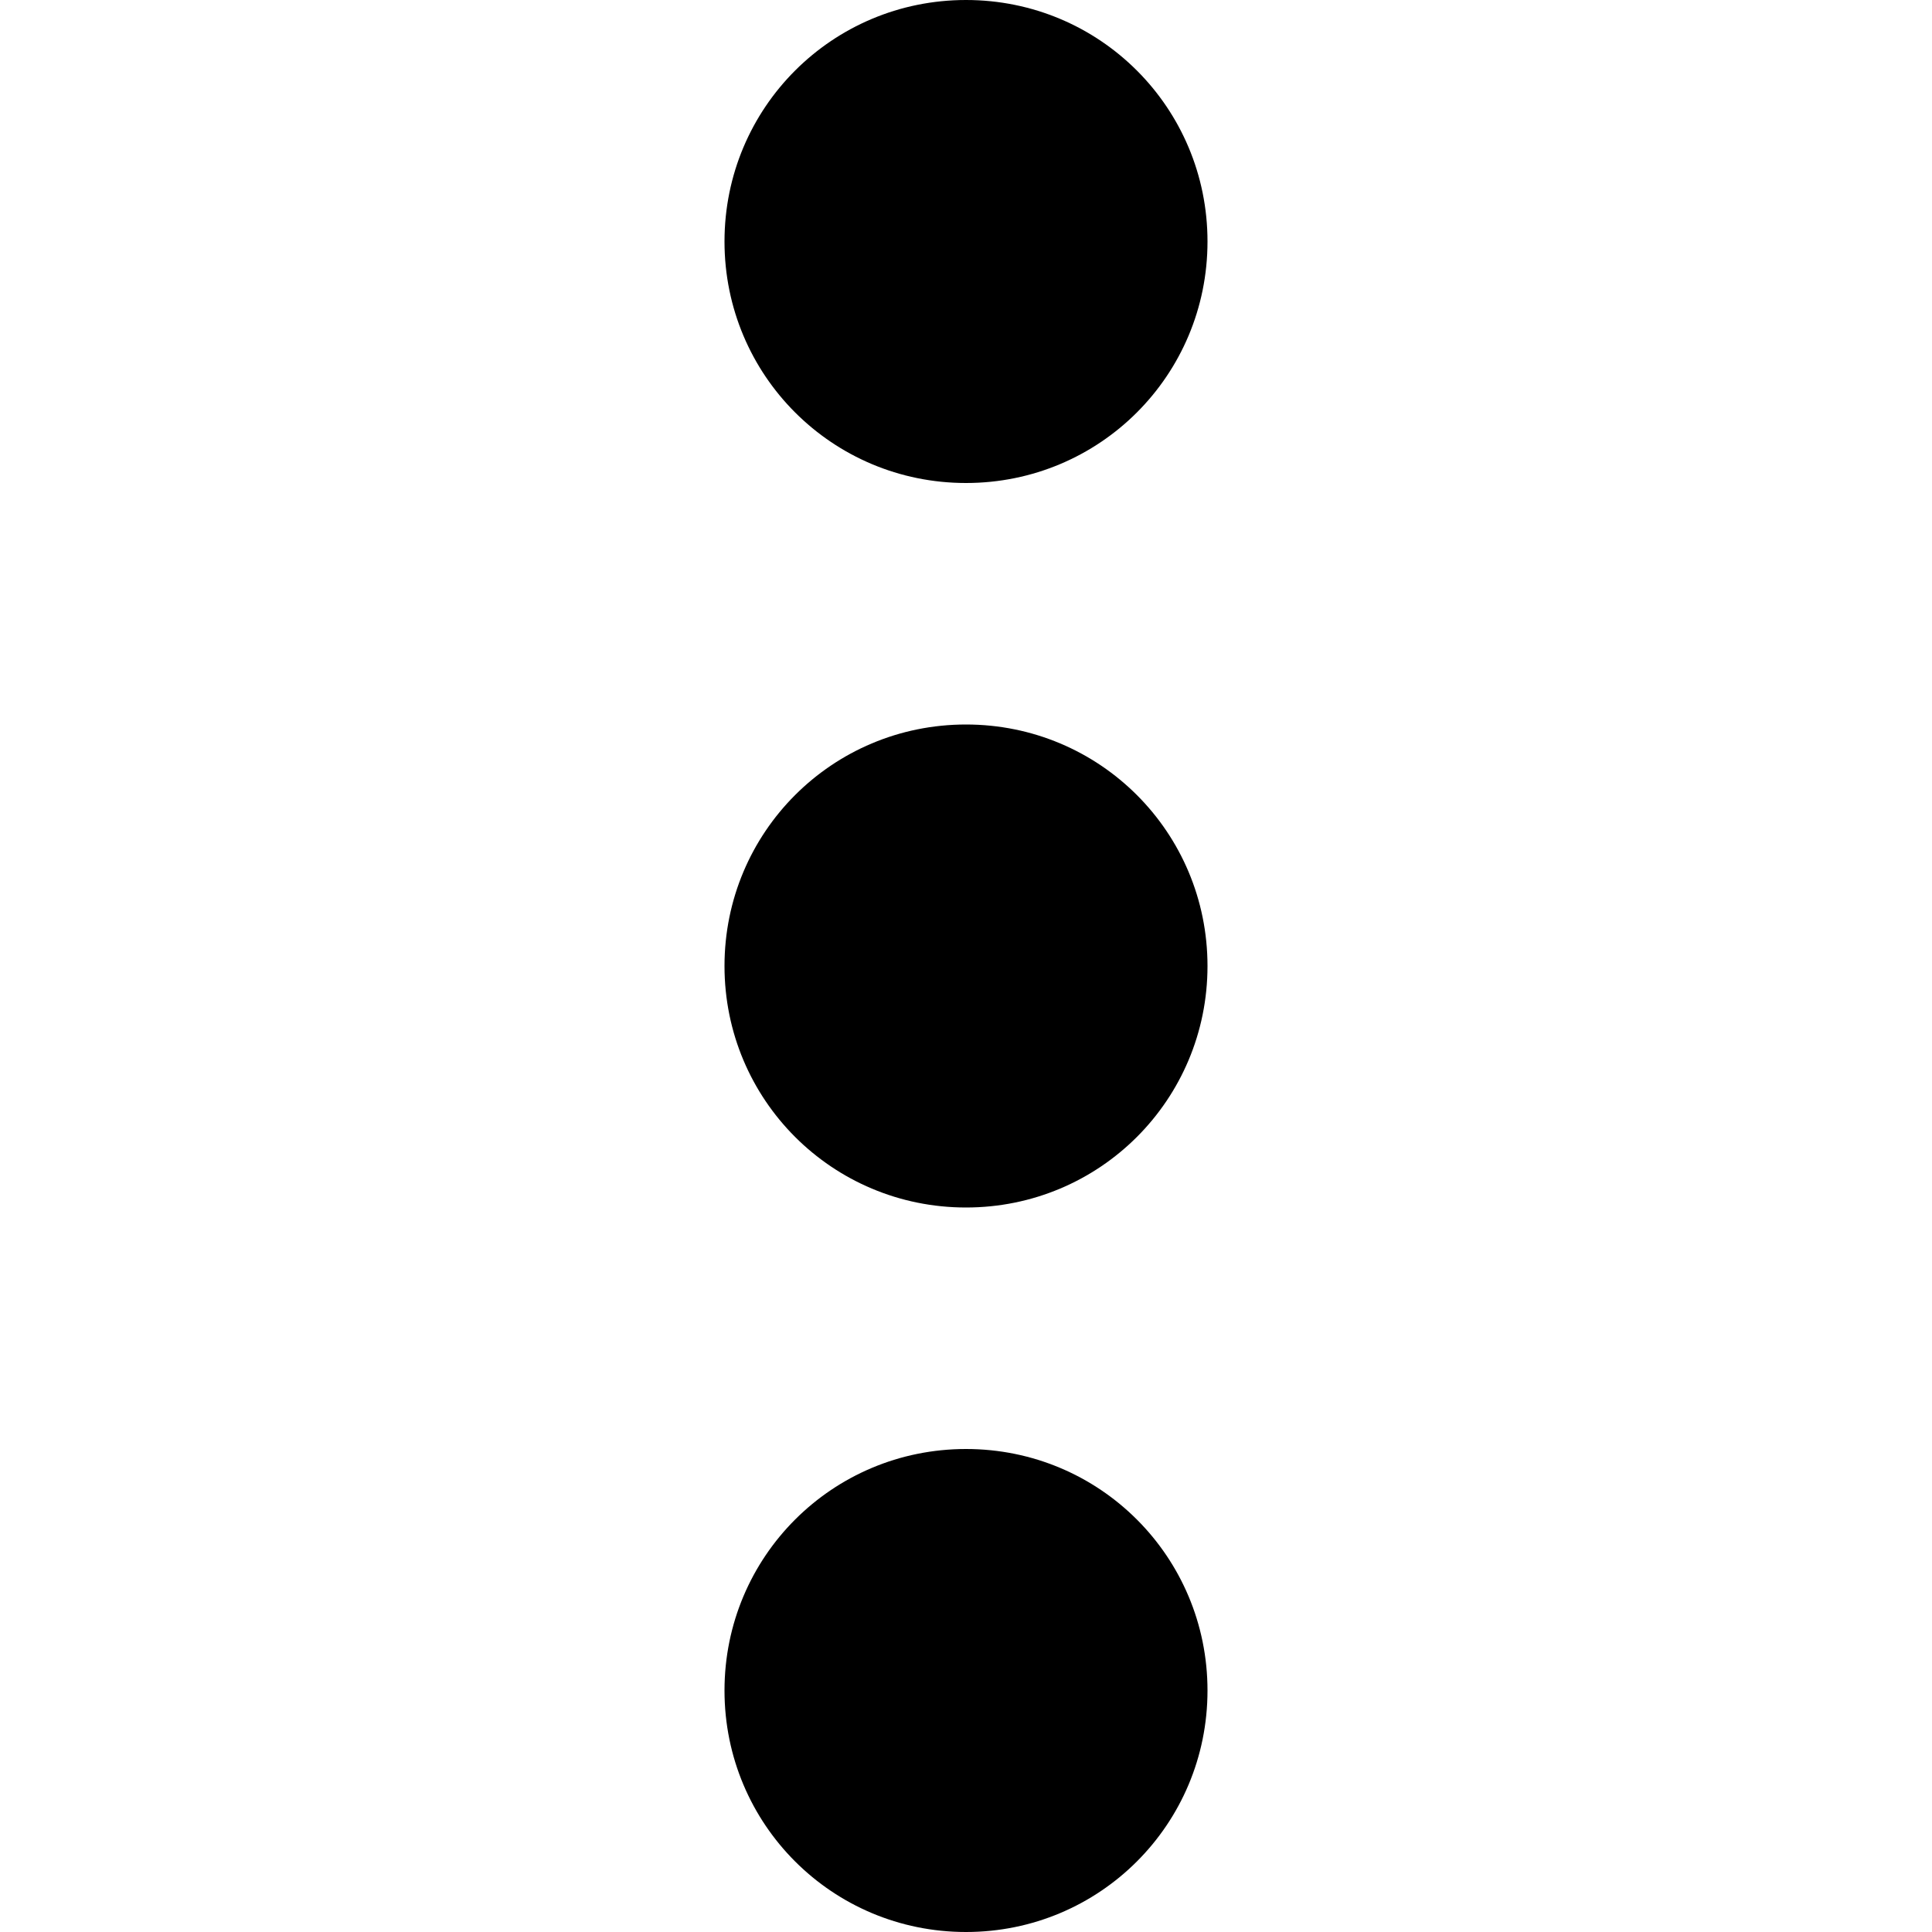
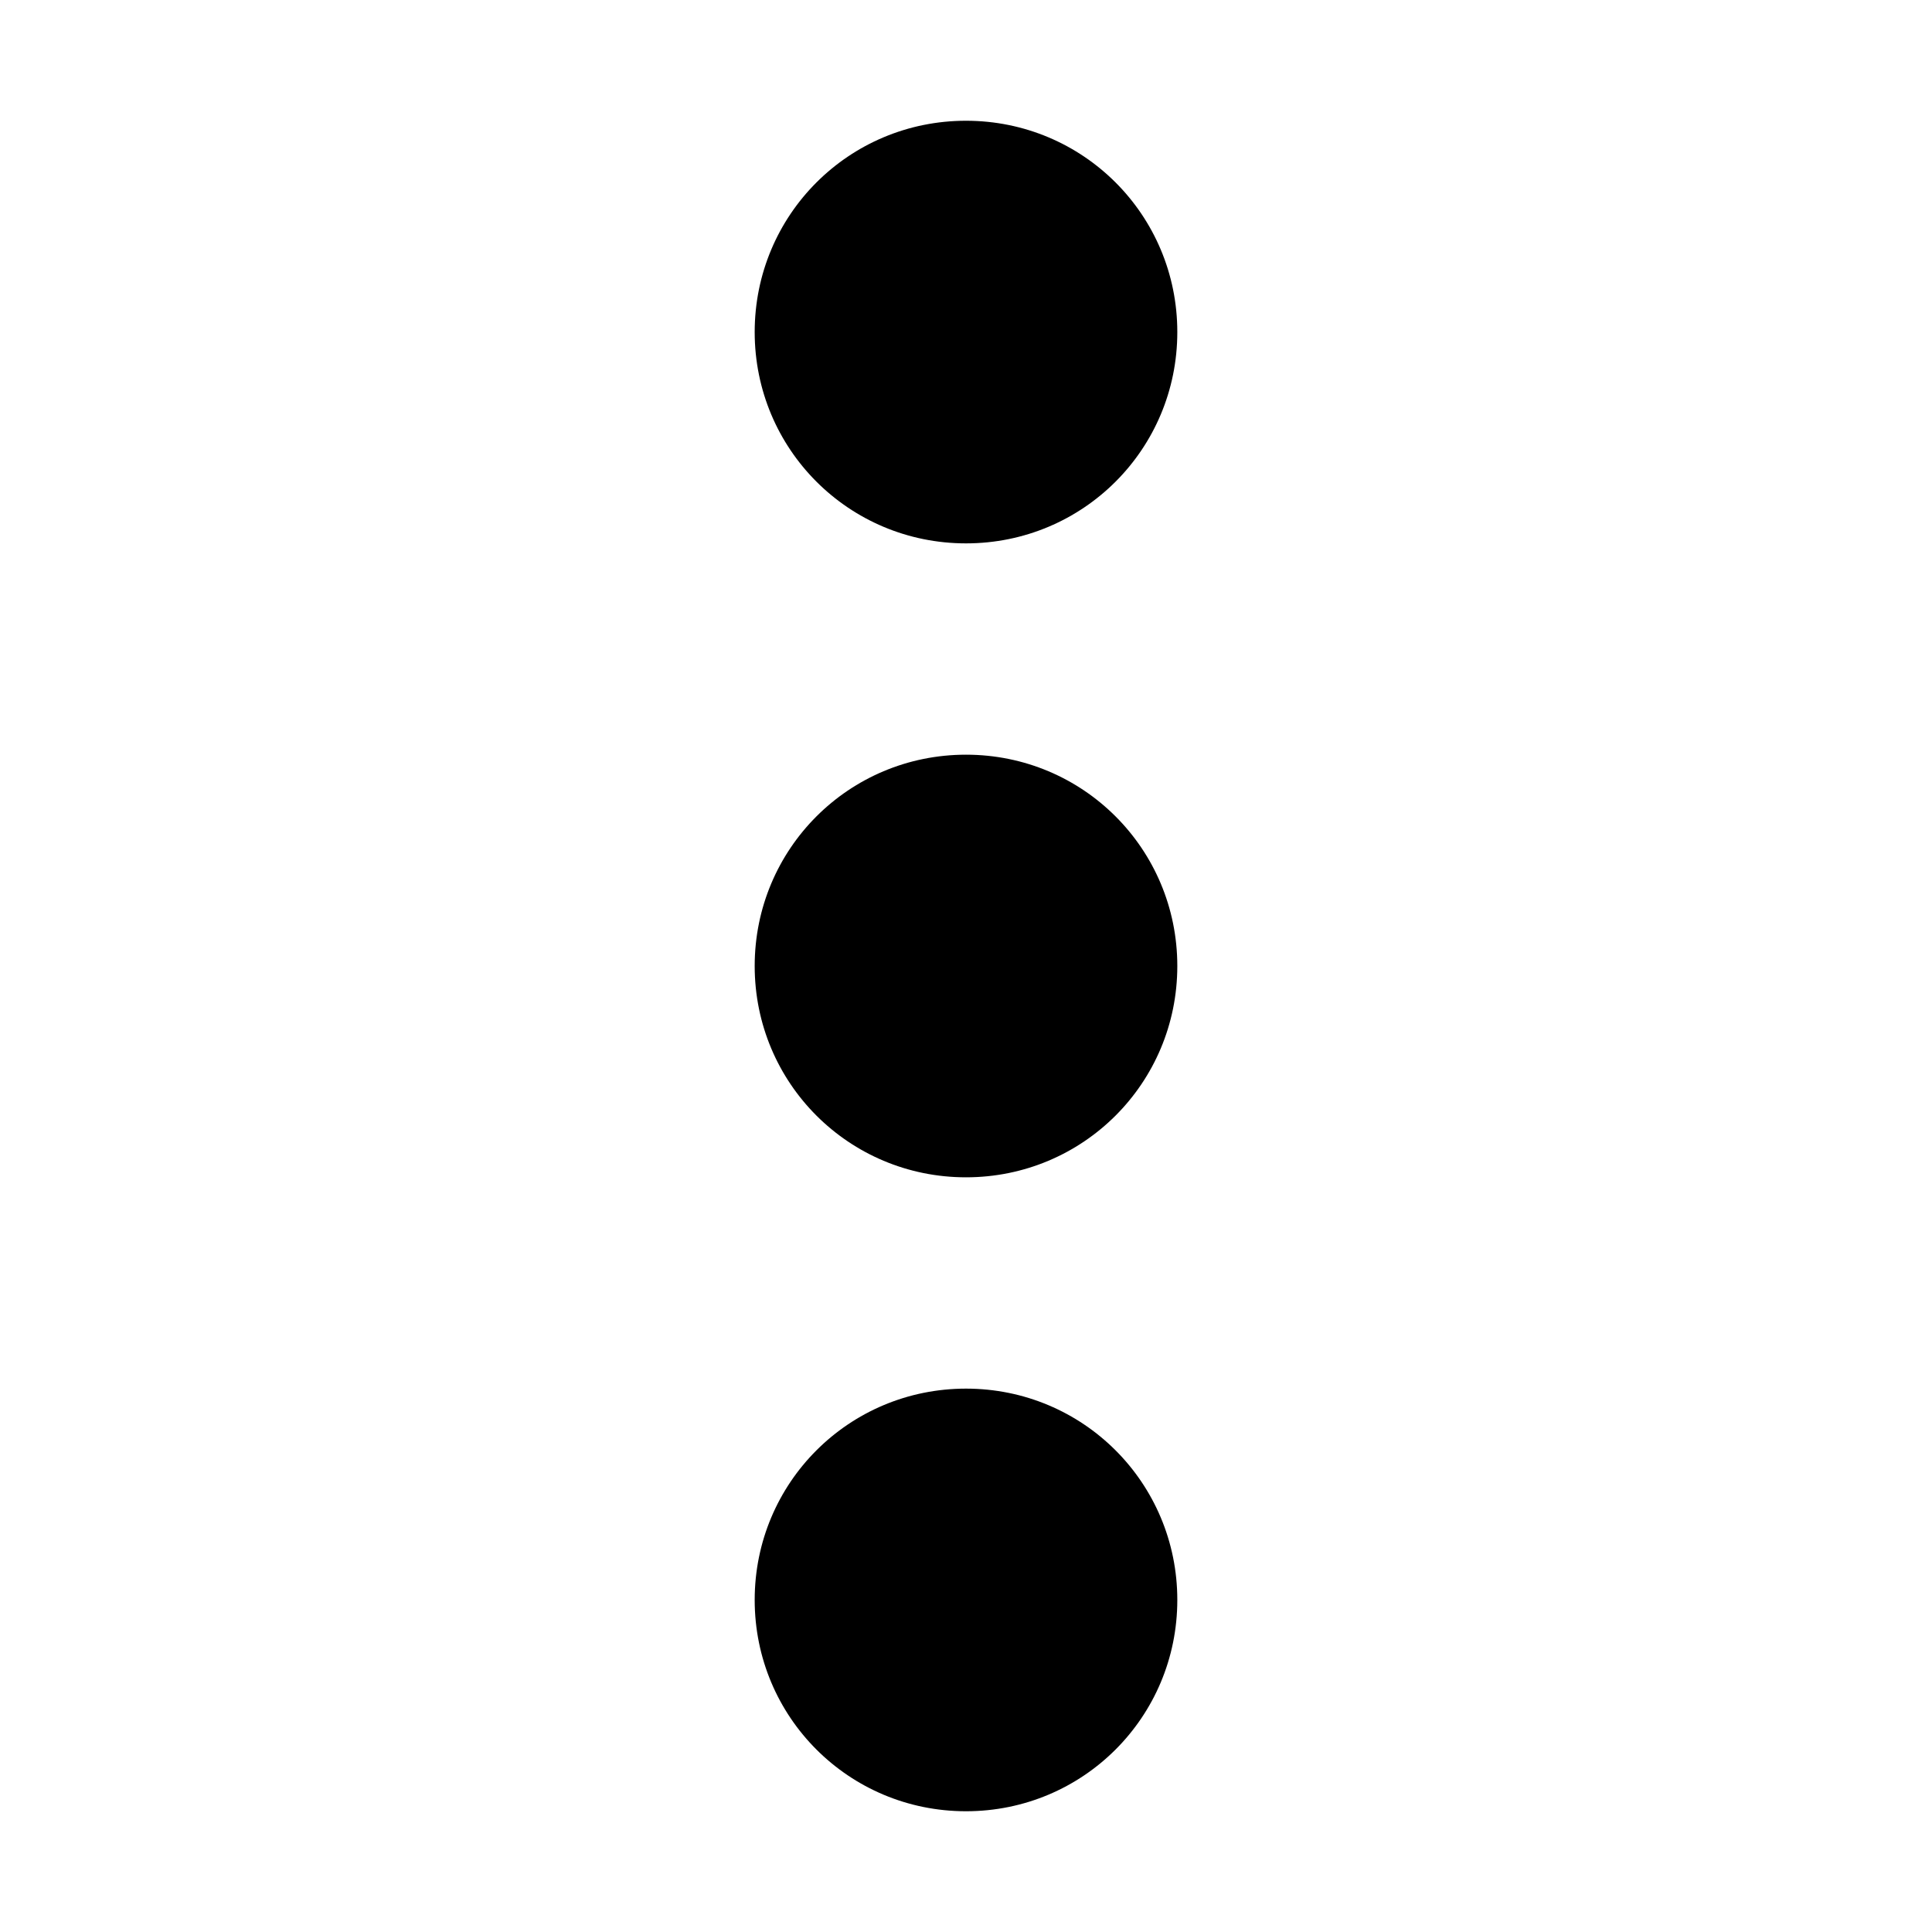
<svg xmlns="http://www.w3.org/2000/svg" version="1.1" id="svg2985" height="16px" width="16px">
  <defs id="defs2987" />
-   <g id="layer2">
-     <path id="rect815" d="M 8,0 C 6.892,0 6,0.892 6,2 6,3.108 6.892,4 8,4 9.108,4 10,3.108 10,2 10,0.892 9.108,0 8,0 Z M 8,6 C 6.892,6 6,6.892 6,8 6,9.108 6.892,10 8,10 9.108,10 10,9.108 10,8 10,6.892 9.108,6 8,6 Z m 0,6 c -1.108,0 -2,0.892 -2,2 0,1.108 0.892,2 2,2 1.108,0 2,-0.892 2,-2 0,-1.108 -0.892,-2 -2,-2 z" style="opacity:1;fill:#000000;fill-opacity:1;stroke:none;stroke-width:7.5;stroke-linecap:round;stroke-miterlimit:4;stroke-dasharray:none;stroke-opacity:1" />
+   <g id="g824">
+     <path id="rect818" d="M 8,1 C 7.03,1 6.25,1.78 6.25,2.75 6.25,3.72 7.03,4.5 8,4.5 8.97,4.5 9.75,3.72 9.75,2.75 9.75,1.78 8.97,1 8,1 Z M 8,6.25 C 7.03,6.25 6.25,7.03 6.25,8 6.25,8.97 7.03,9.75 8,9.75 8.97,9.75 9.75,8.97 9.75,8 9.75,7.03 8.97,6.25 8,6.25 Z M 8,11.5 C 7.03,11.5 6.25,12.28 6.25,13.25 6.25,14.22 7.03,15 8,15 8.97,15 9.75,14.22 9.75,13.25 9.75,12.28 8.97,11.5 8,11.5 Z" style="opacity:1;fill:#000000;fill-opacity:1;stroke:none;stroke-width:7.5;stroke-linecap:round;stroke-miterlimit:4;stroke-dasharray:none;stroke-opacity:1" />
  </g>
</svg>
